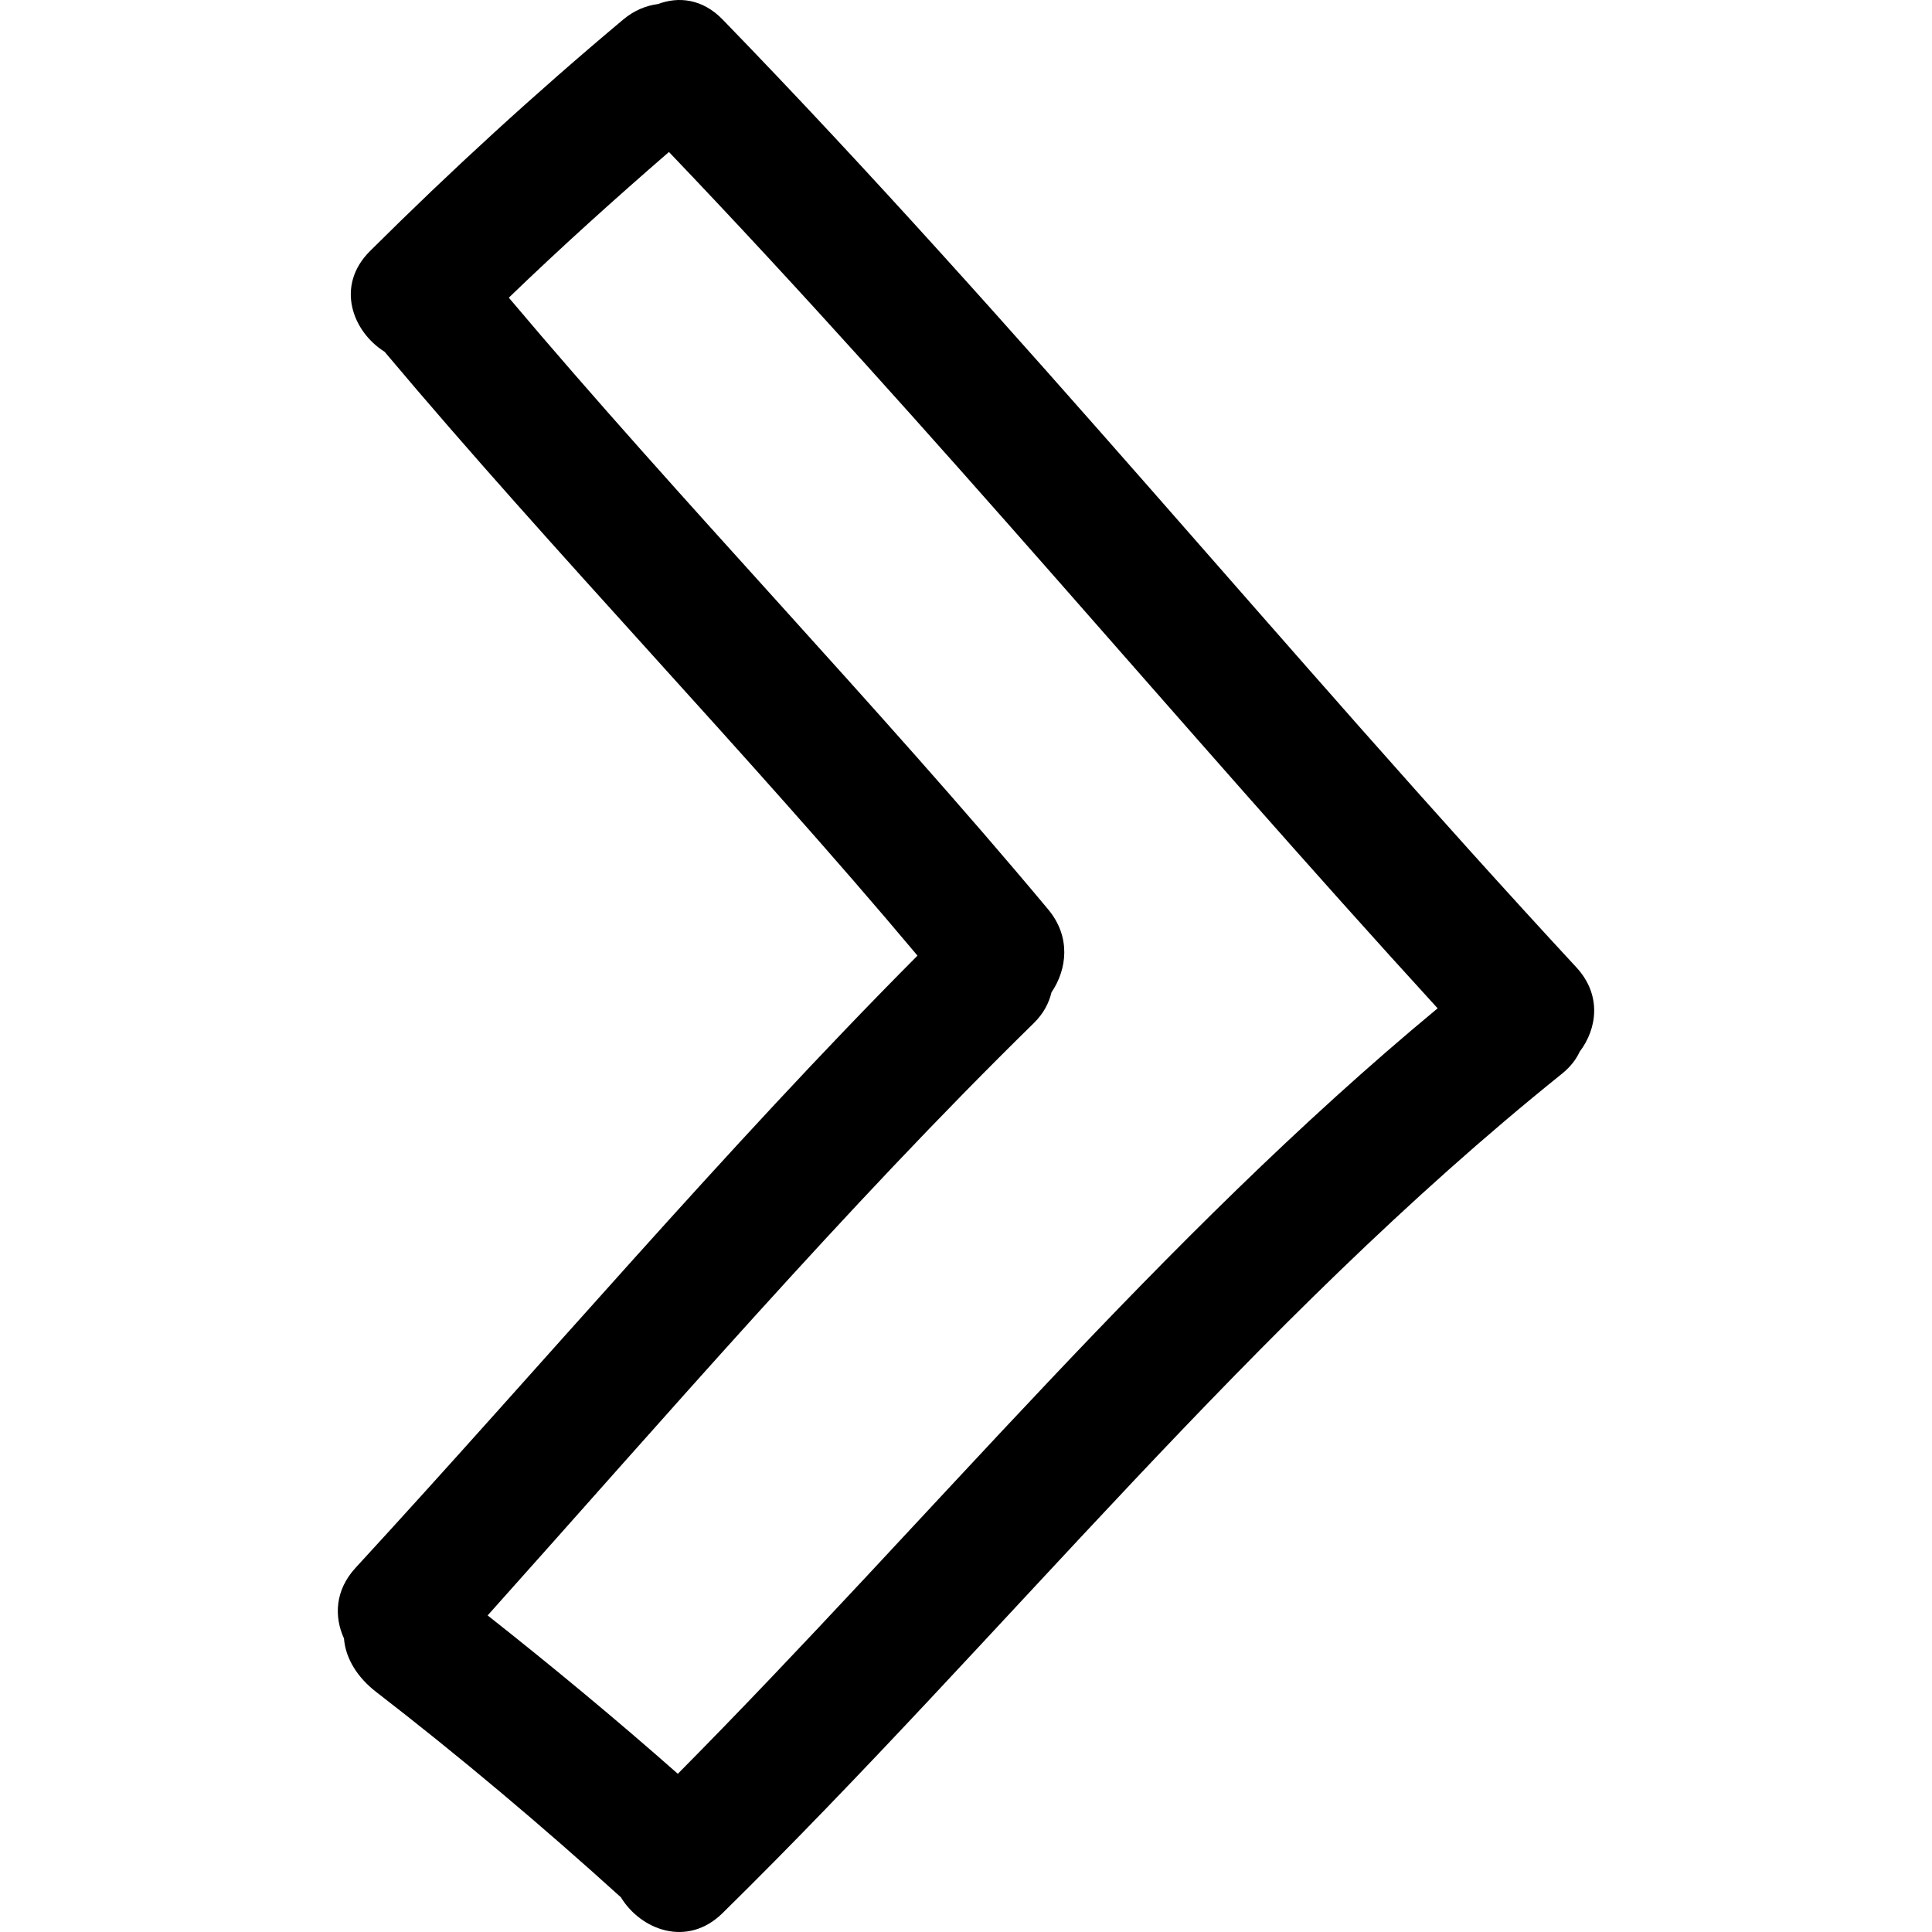
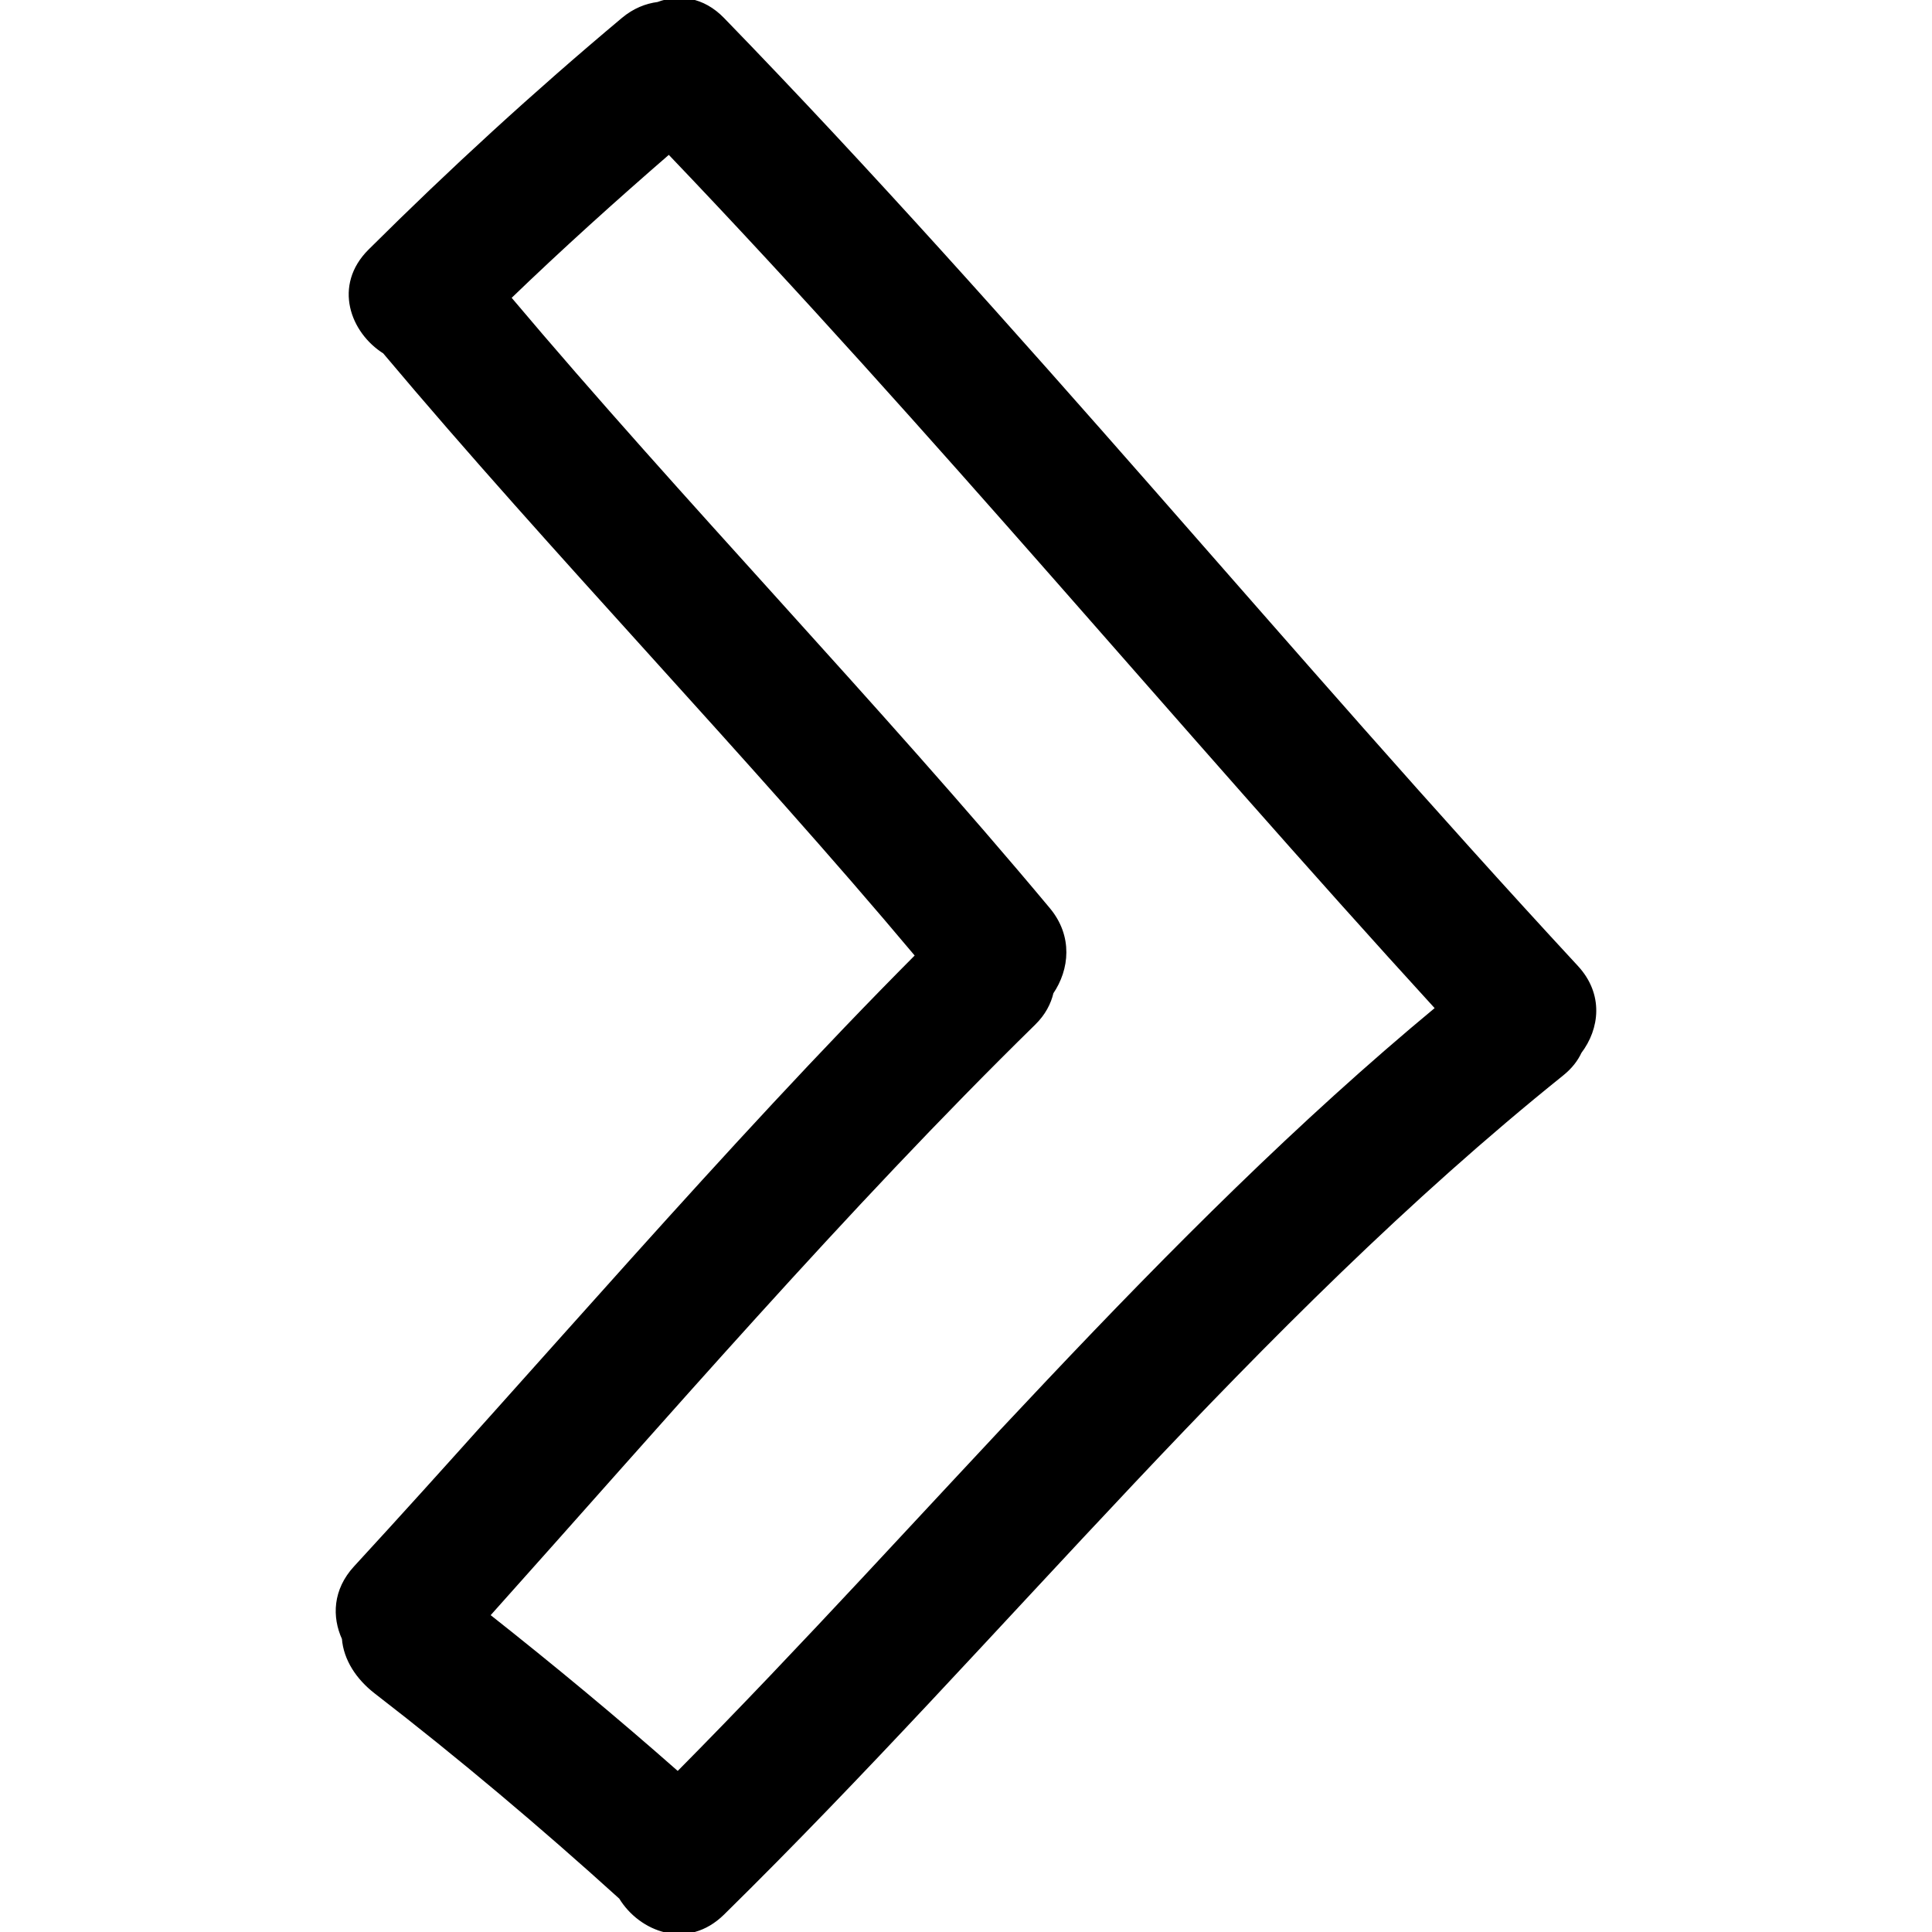
- <svg xmlns="http://www.w3.org/2000/svg" fill="#000000" version="1.1" id="Capa_1" width="800px" height="800px" viewBox="0 0 462.846 462.845" xml:space="preserve">
-   <g>
+ <svg xmlns="http://www.w3.org/2000/svg" fill="currentColor" version="1.1" id="Capa_1" width="800px" height="800px" viewBox="0 0 462.846 462.845" xml:space="preserve">
+   <g stroke="currentColor">
    <g>
      <path d="M173.113,4.671c-4.812-4.961-10.544-5.561-15.465-3.705c-2.829,0.366-5.683,1.488-8.331,3.705    c-21.018,17.61-41.223,36.122-60.667,55.467c-8.366,8.322-4.223,19.296,3.488,24.136c40.654,48.365,87.067,96.255,127.663,144.666    c-46.05,46.266-90.437,98.67-134.62,146.657c-4.956,5.383-5.152,11.73-2.775,16.92c0.378,4.936,3.364,9.455,7.663,12.781    c20.218,15.614,39.748,32.077,58.676,49.23c4.763,7.815,15.886,12.127,24.362,3.788c67.631-66.49,126.845-141.432,201.06-201.057    c2.036-1.636,3.407-3.428,4.261-5.281c4.245-5.586,5.316-13.649-0.798-20.251C308.419,156.975,244.086,77.817,173.113,4.671z     M162.386,424.945c-14.83-13.086-30.039-25.689-45.562-37.942c42.155-47.078,85.617-97.578,130.822-141.879    c2.355-2.306,3.656-4.834,4.25-7.373c3.783-5.576,4.672-13.345-0.782-19.88c-41.015-49.129-87.973-97.629-129.219-146.558    c12.448-12.002,25.293-23.577,38.364-34.903c63.518,66.445,122.146,137.313,184.153,205.15    C277.899,296.685,223.053,363.73,162.386,424.945z" />
    </g>
  </g>
</svg>
